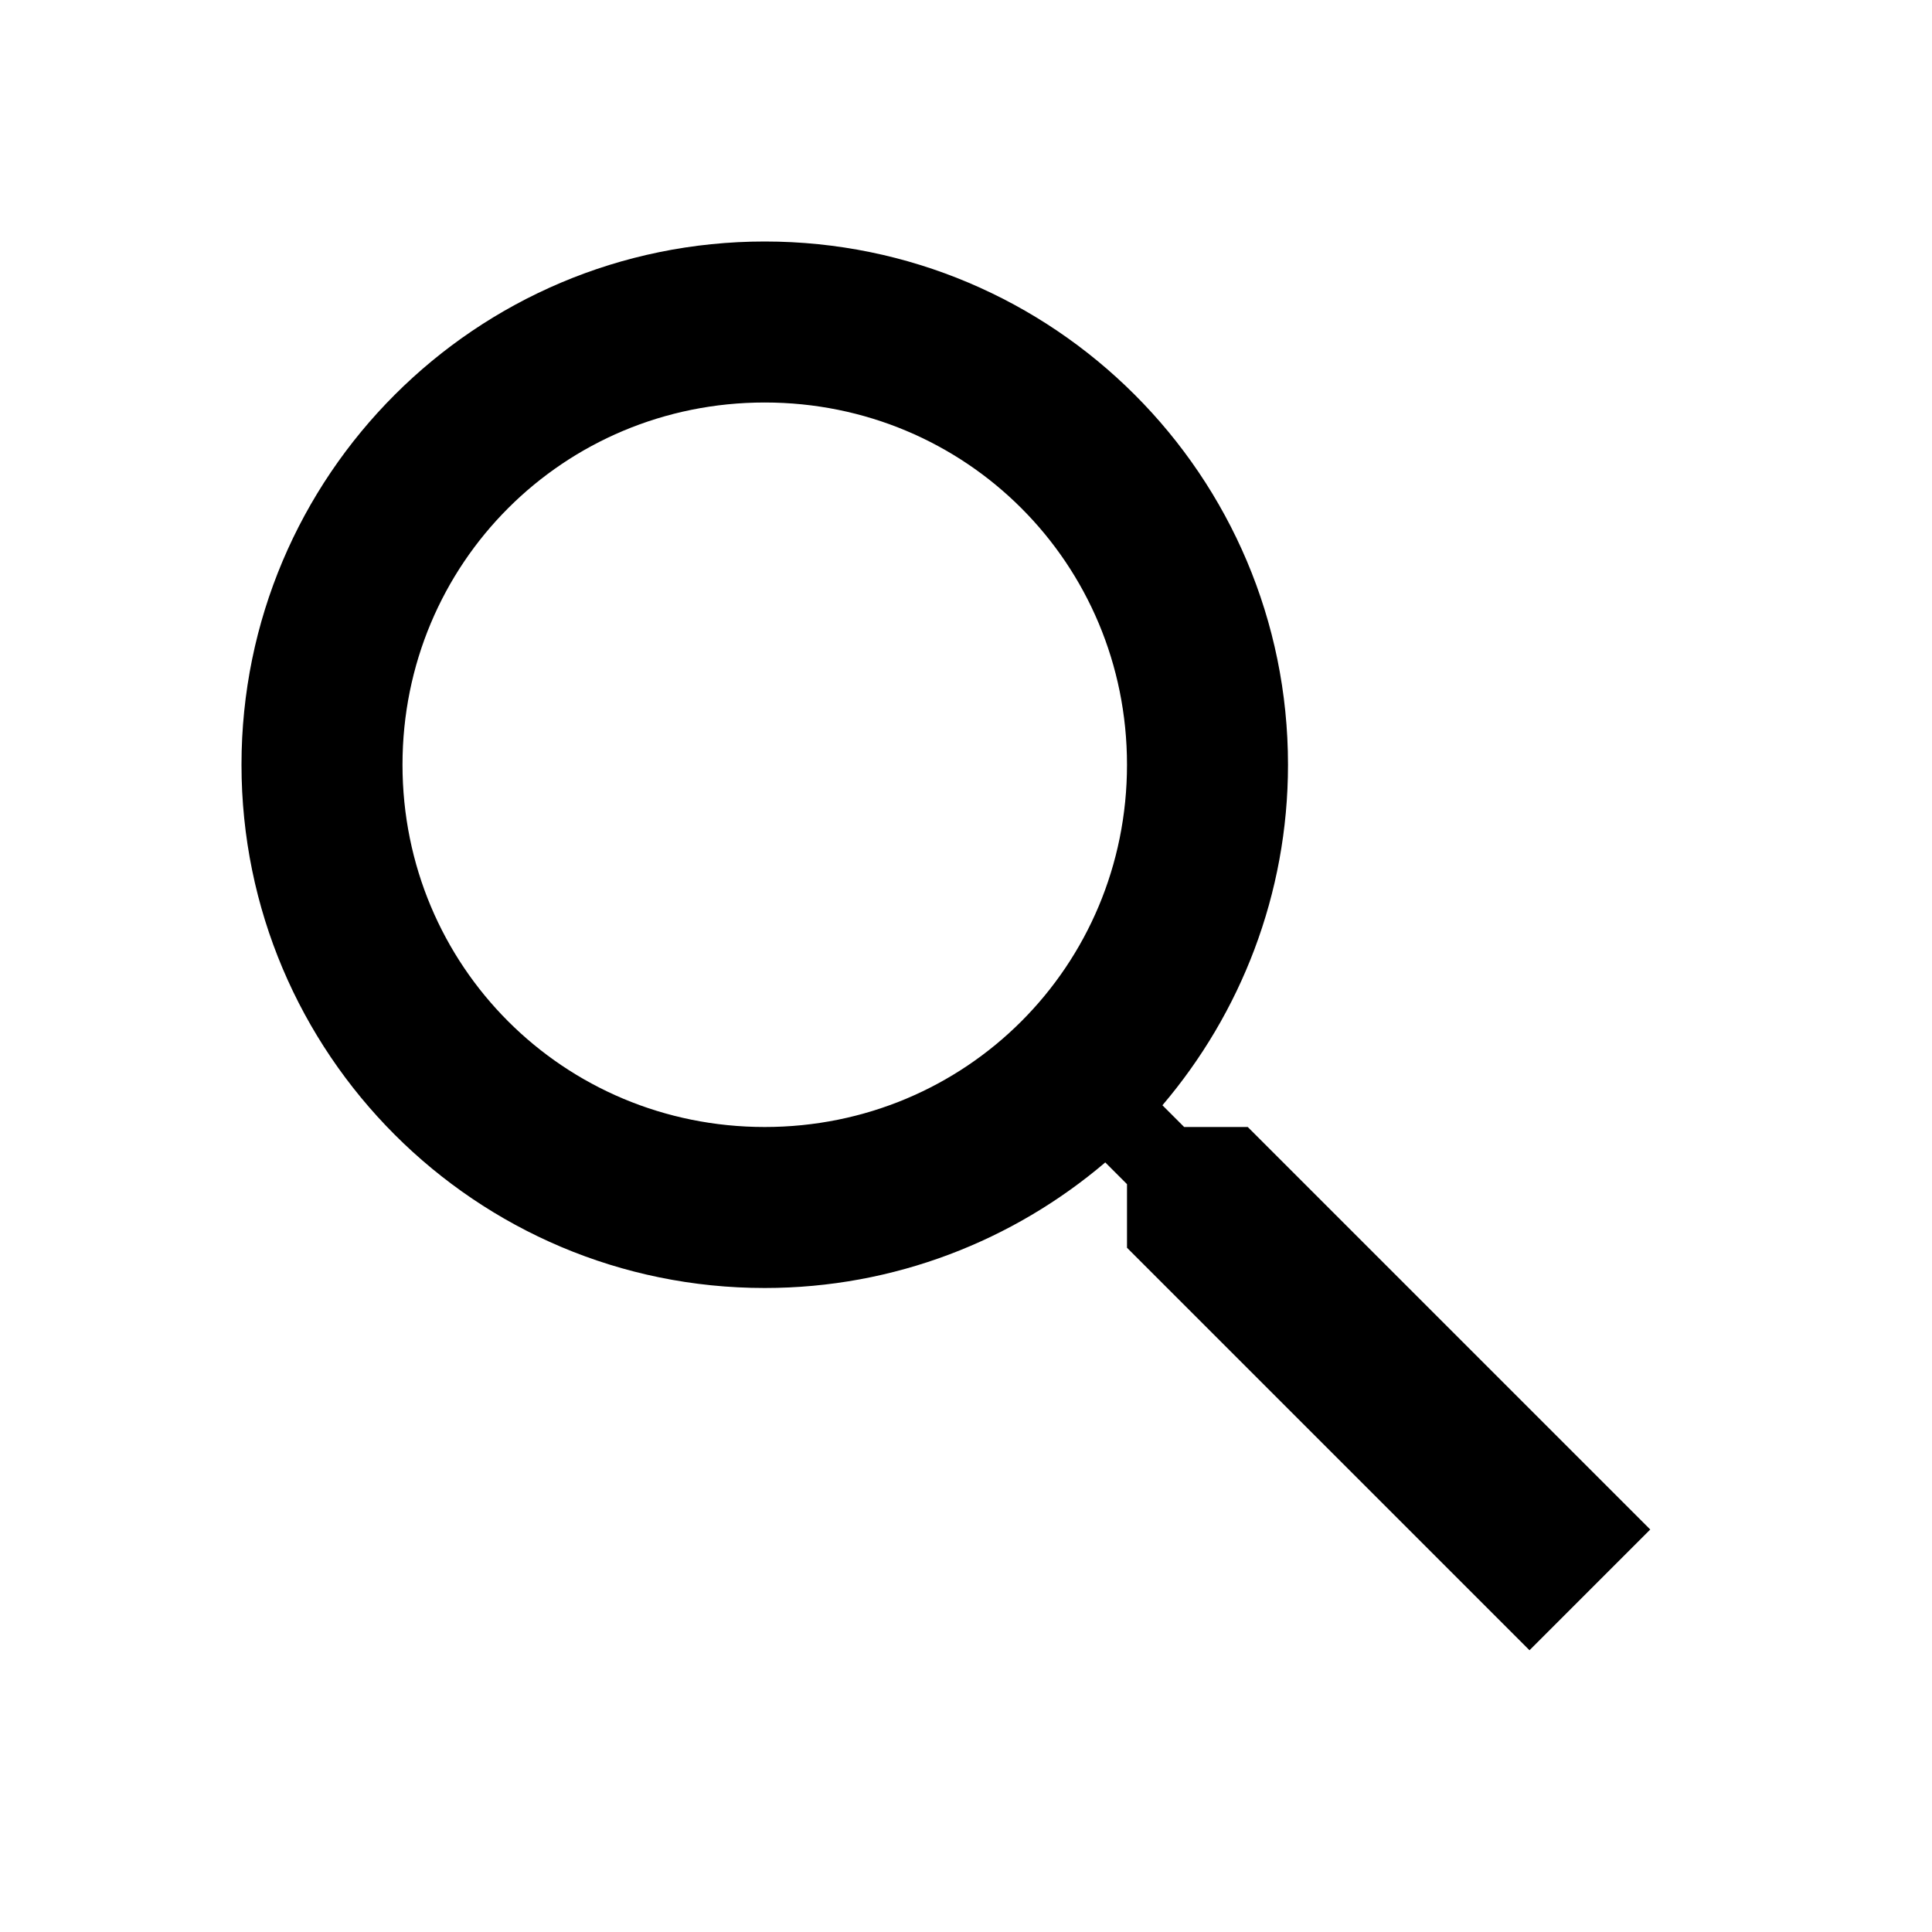
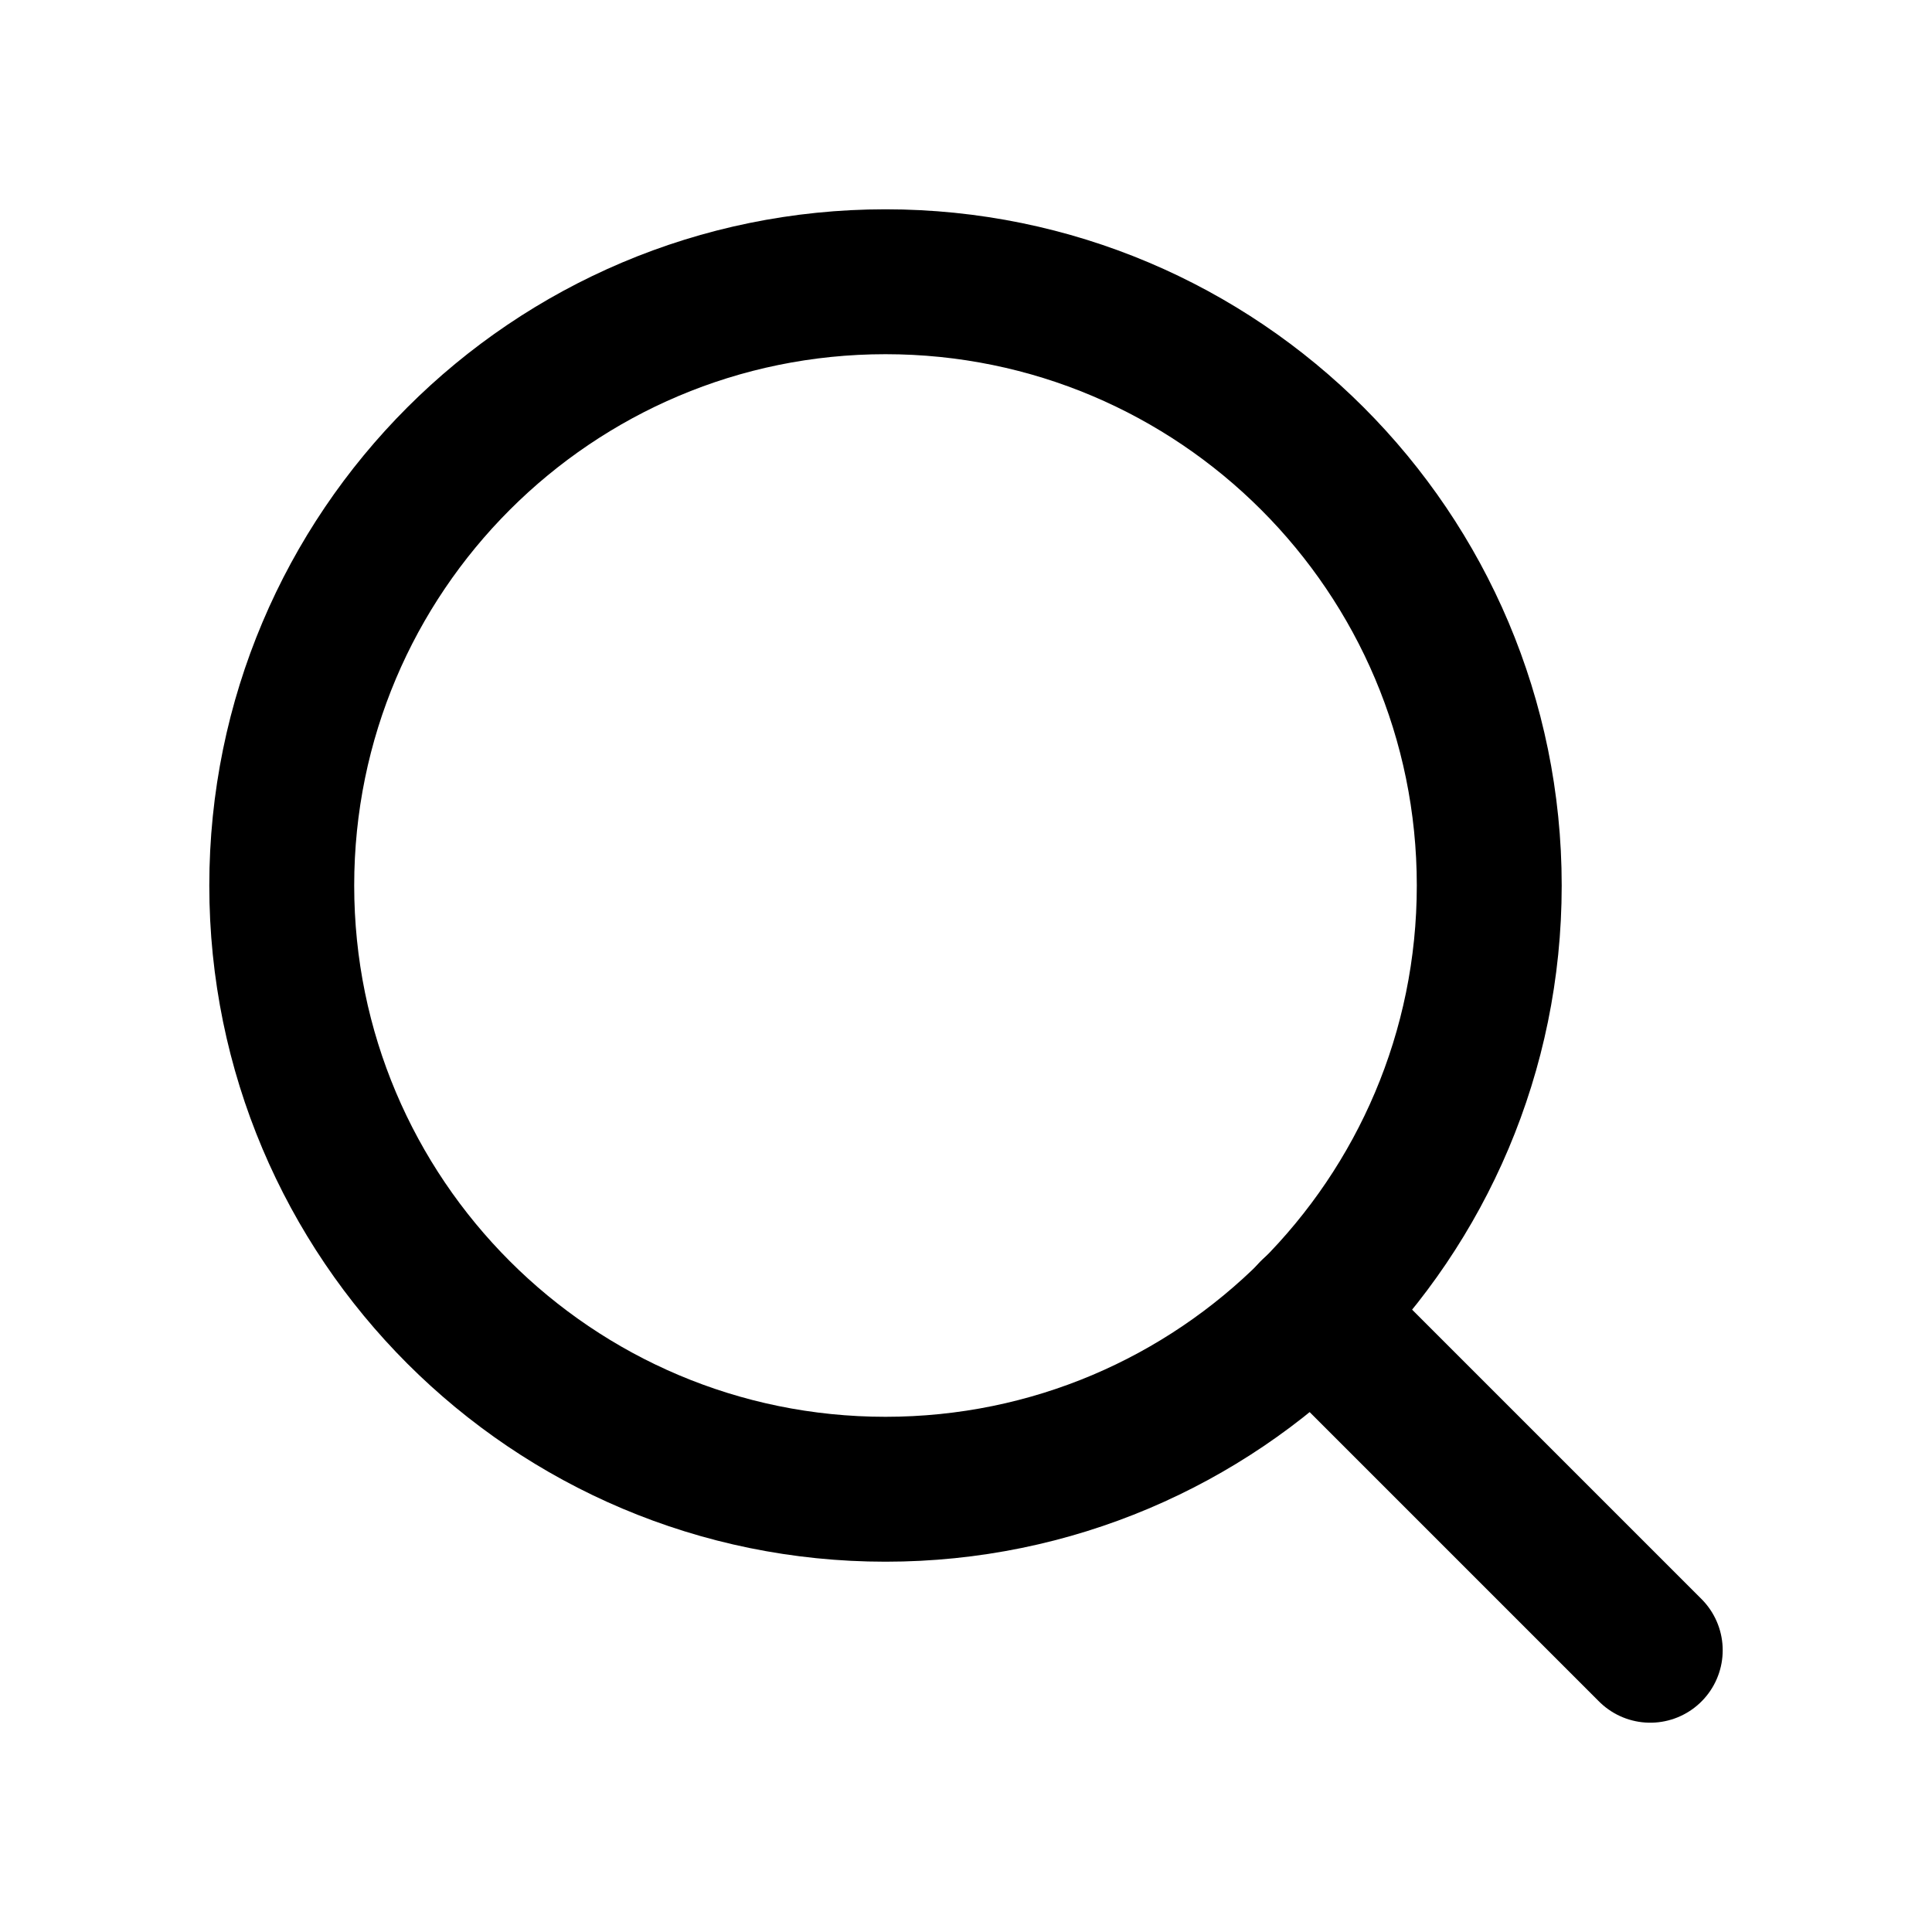
- <svg xmlns="http://www.w3.org/2000/svg" id="mdi-magnify" viewBox="0 0 24 24">
-   <path d="M9.5,3A6.5,6.5 0 0,1 16,9.5C16,11.11 15.41,12.59 14.44,13.73L14.71,14H15.5L20.5,19L19,20.5L14,15.5V14.71L13.73,14.44C12.59,15.41 11.11,16 9.5,16A6.5,6.5 0 0,1 3,9.5A6.5,6.5 0 0,1 9.5,3M9.5,5C7,5 5,7 5,9.5C5,12 7,14 9.5,14C12,14 14,12 14,9.5C14,7 12,5 9.5,5Z" />
+ <svg xmlns="http://www.w3.org/2000/svg" viewBox="0 0 24 24" fill="none" stroke="currentColor" stroke-width="1.8" stroke-linecap="round" stroke-linejoin="round">
+   <circle cx="11" cy="11" r="7.5" />
+   <path d="m20.5 20.5-4.2-4.2" />
</svg>
